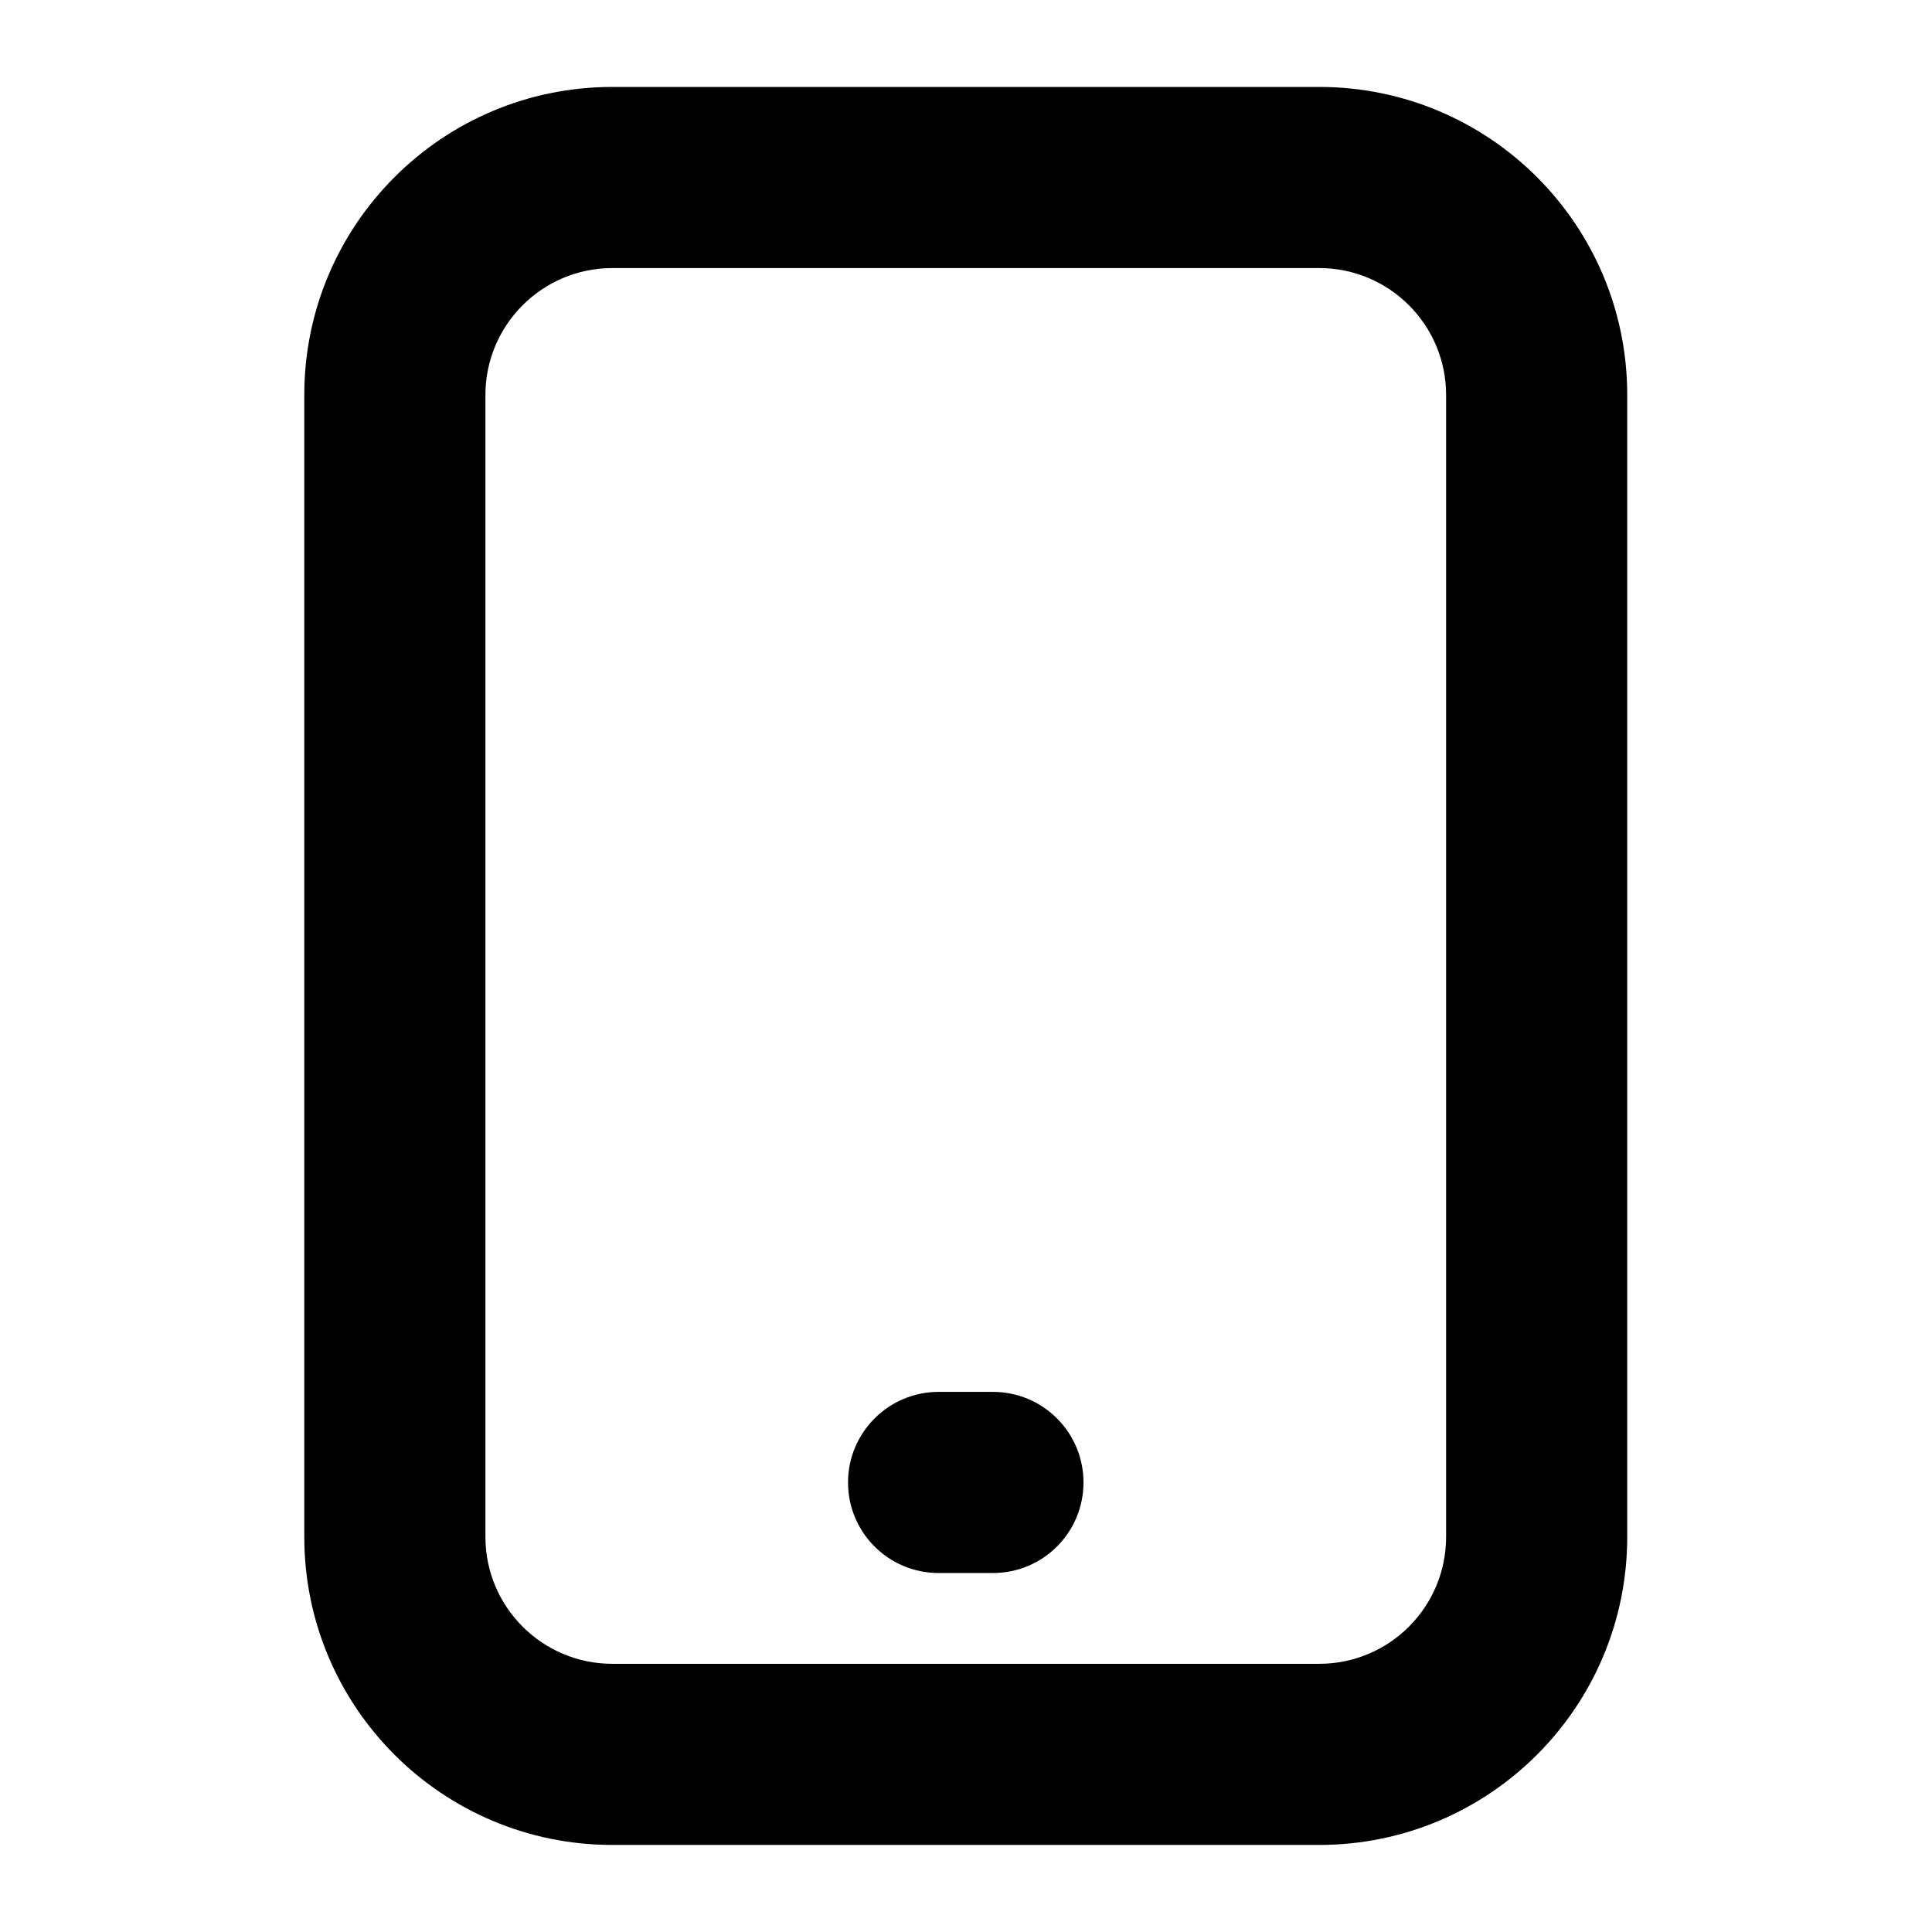
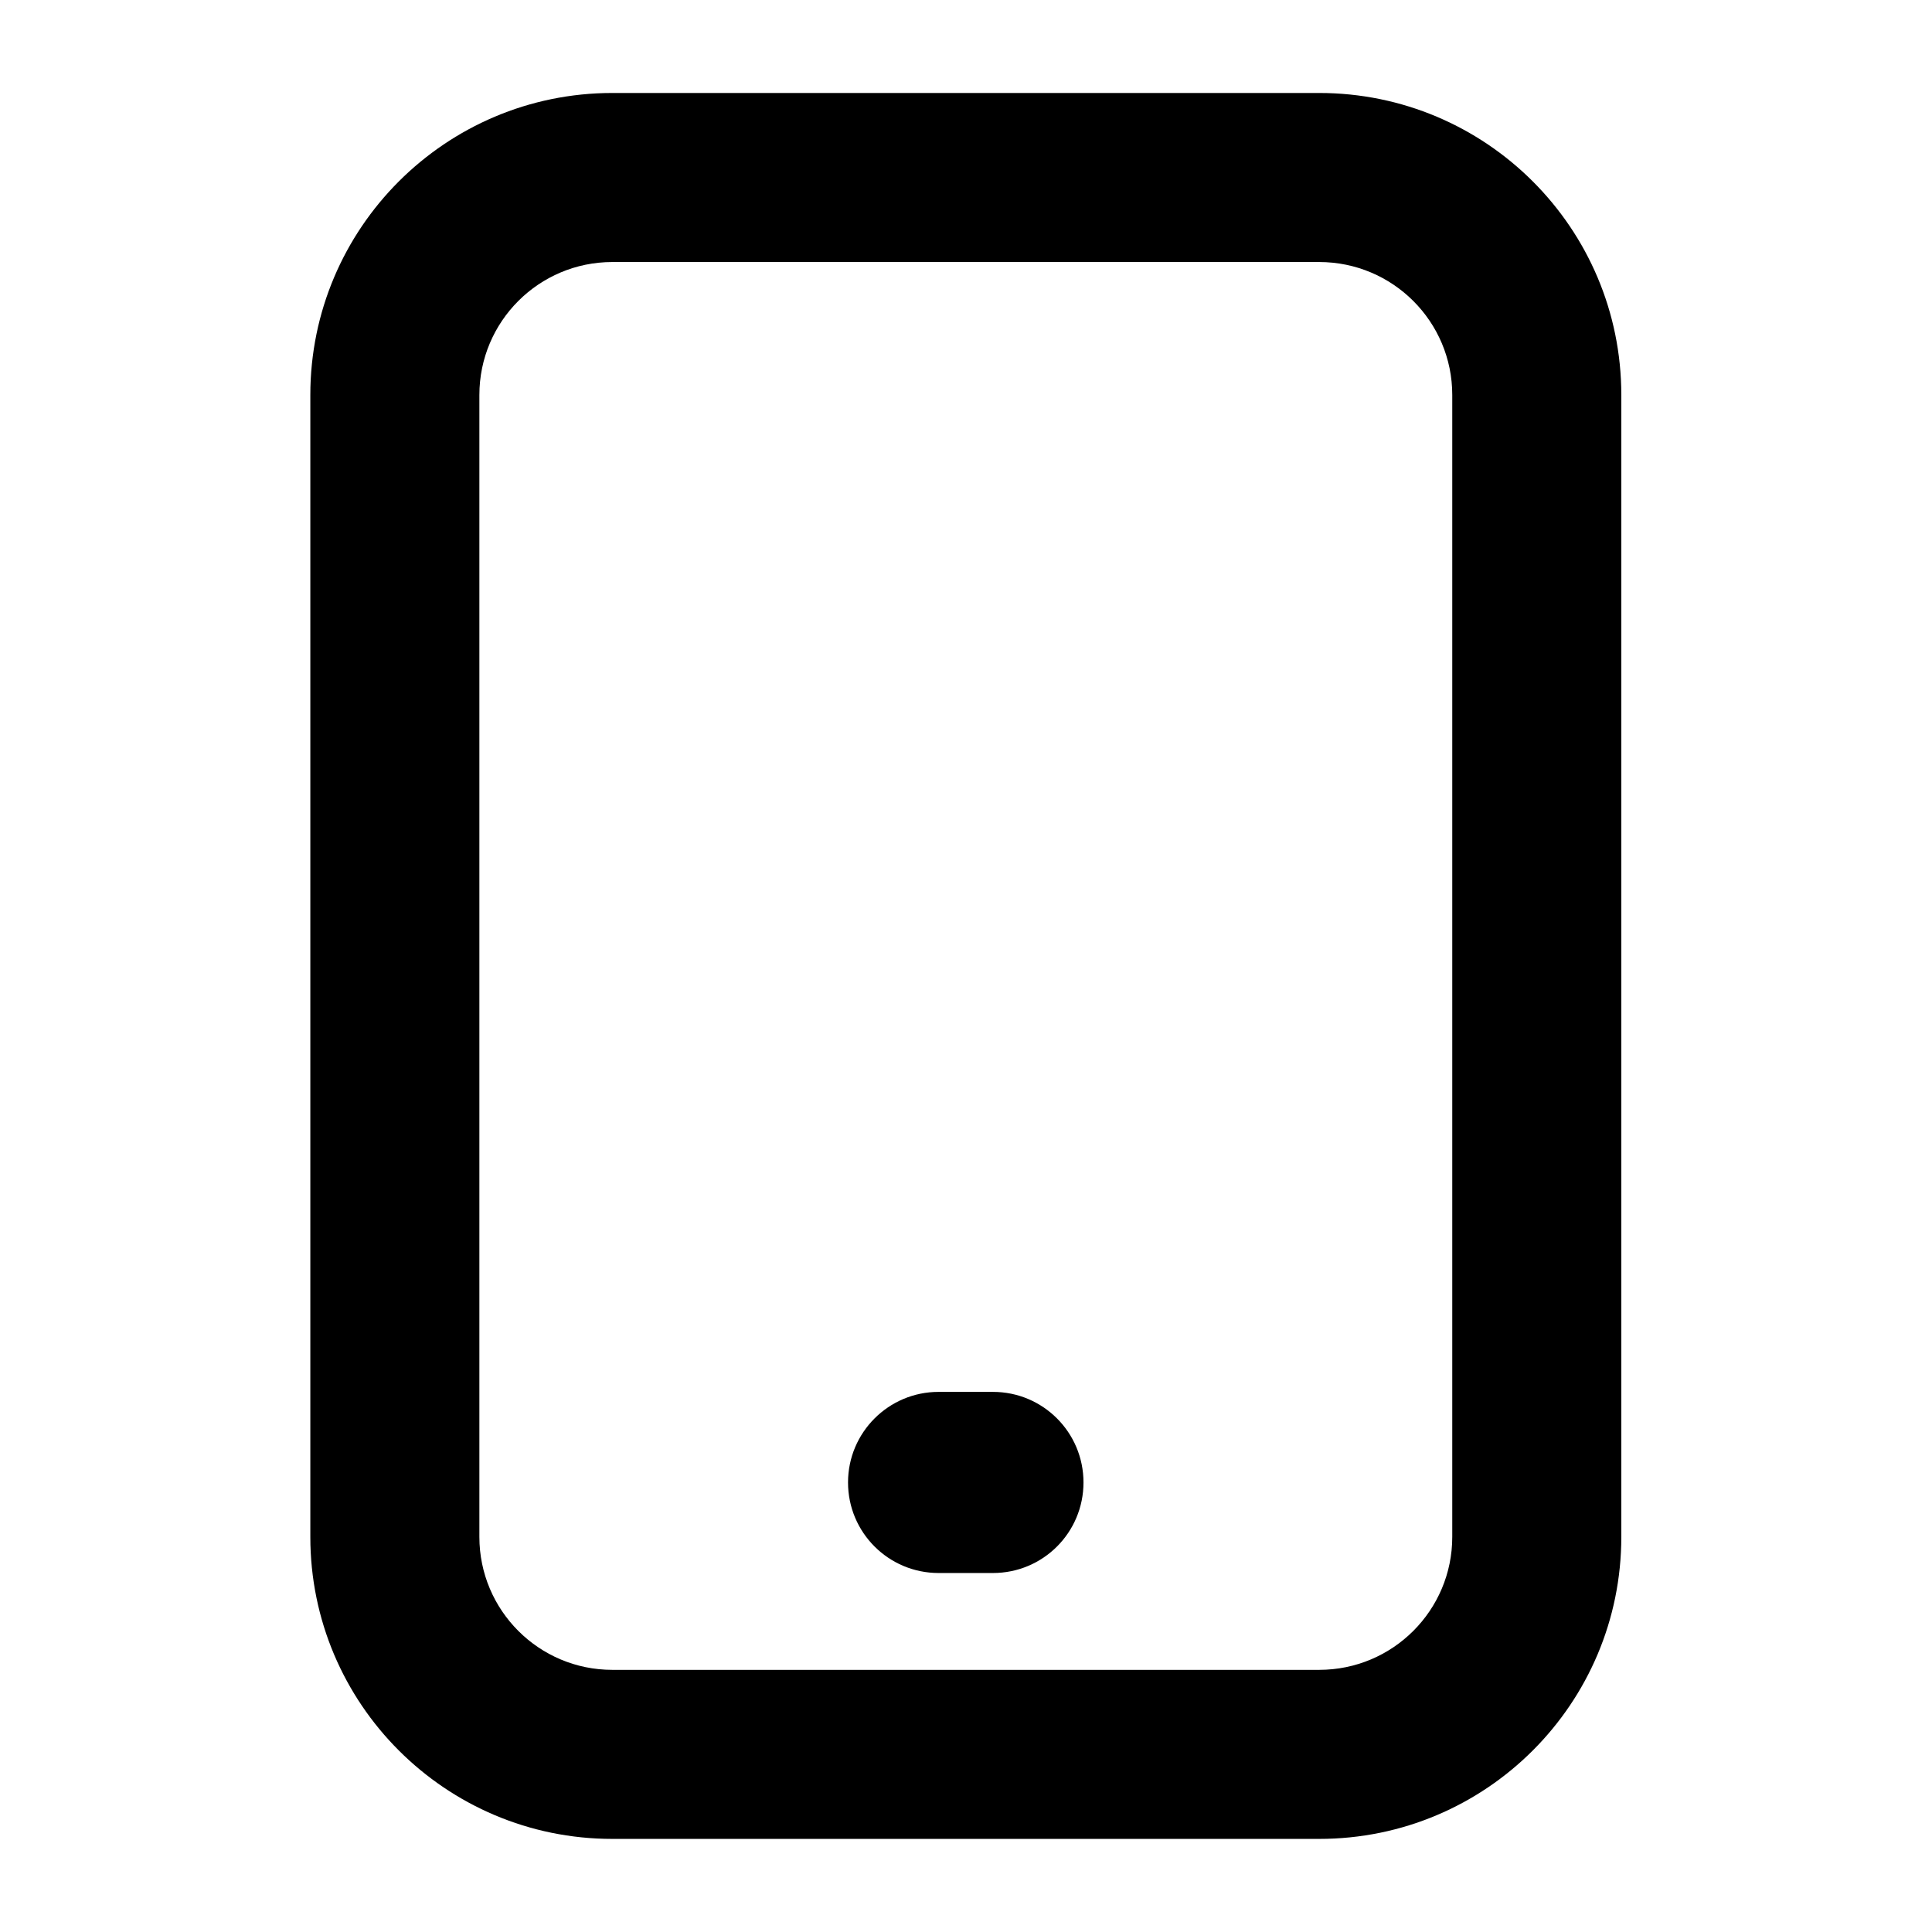
<svg xmlns="http://www.w3.org/2000/svg" width="16" height="16" viewBox="0 0 16 16" fill="none">
-   <path fill-rule="evenodd" clip-rule="evenodd" d="M5.071 0.72C3.662 0.72 2.52 1.862 2.52 3.271V12.728C2.52 14.137 3.662 15.279 5.071 15.279H10.925C12.334 15.279 13.476 14.137 13.476 12.728V3.271C13.476 1.862 12.334 0.72 10.925 0.72H5.071ZM4.02 3.271C4.02 2.691 4.491 2.22 5.071 2.22H10.925C11.506 2.22 11.976 2.691 11.976 3.271V12.728C11.976 13.308 11.506 13.779 10.925 13.779H5.071C4.491 13.779 4.02 13.308 4.02 12.728V3.271ZM7.773 11.527C7.359 11.527 7.023 11.863 7.023 12.277C7.023 12.692 7.359 13.027 7.773 13.027H8.223C8.638 13.027 8.973 12.692 8.973 12.277C8.973 11.863 8.638 11.527 8.223 11.527H7.773Z" fill="black" />
+   <path fill-rule="evenodd" clip-rule="evenodd" d="M5.071 0.77C3.69 0.77 2.57 1.89 2.57 3.271V12.728C2.57 14.109 3.69 15.229 5.071 15.229H10.925C12.307 15.229 13.427 14.109 13.427 12.728V3.271C13.427 1.89 12.307 0.77 10.925 0.77H5.071ZM3.97 3.271C3.97 2.663 4.463 2.17 5.071 2.17H10.925C11.534 2.17 12.027 2.663 12.027 3.271V12.728C12.027 13.336 11.534 13.829 10.925 13.829H5.071C4.463 13.829 3.97 13.336 3.97 12.728V3.271ZM7.773 11.527C7.359 11.527 7.023 11.863 7.023 12.277C7.023 12.692 7.359 13.027 7.773 13.027H8.223C8.638 13.027 8.973 12.692 8.973 12.277C8.973 11.863 8.638 11.527 8.223 11.527H7.773Z" fill="black" />
</svg>
